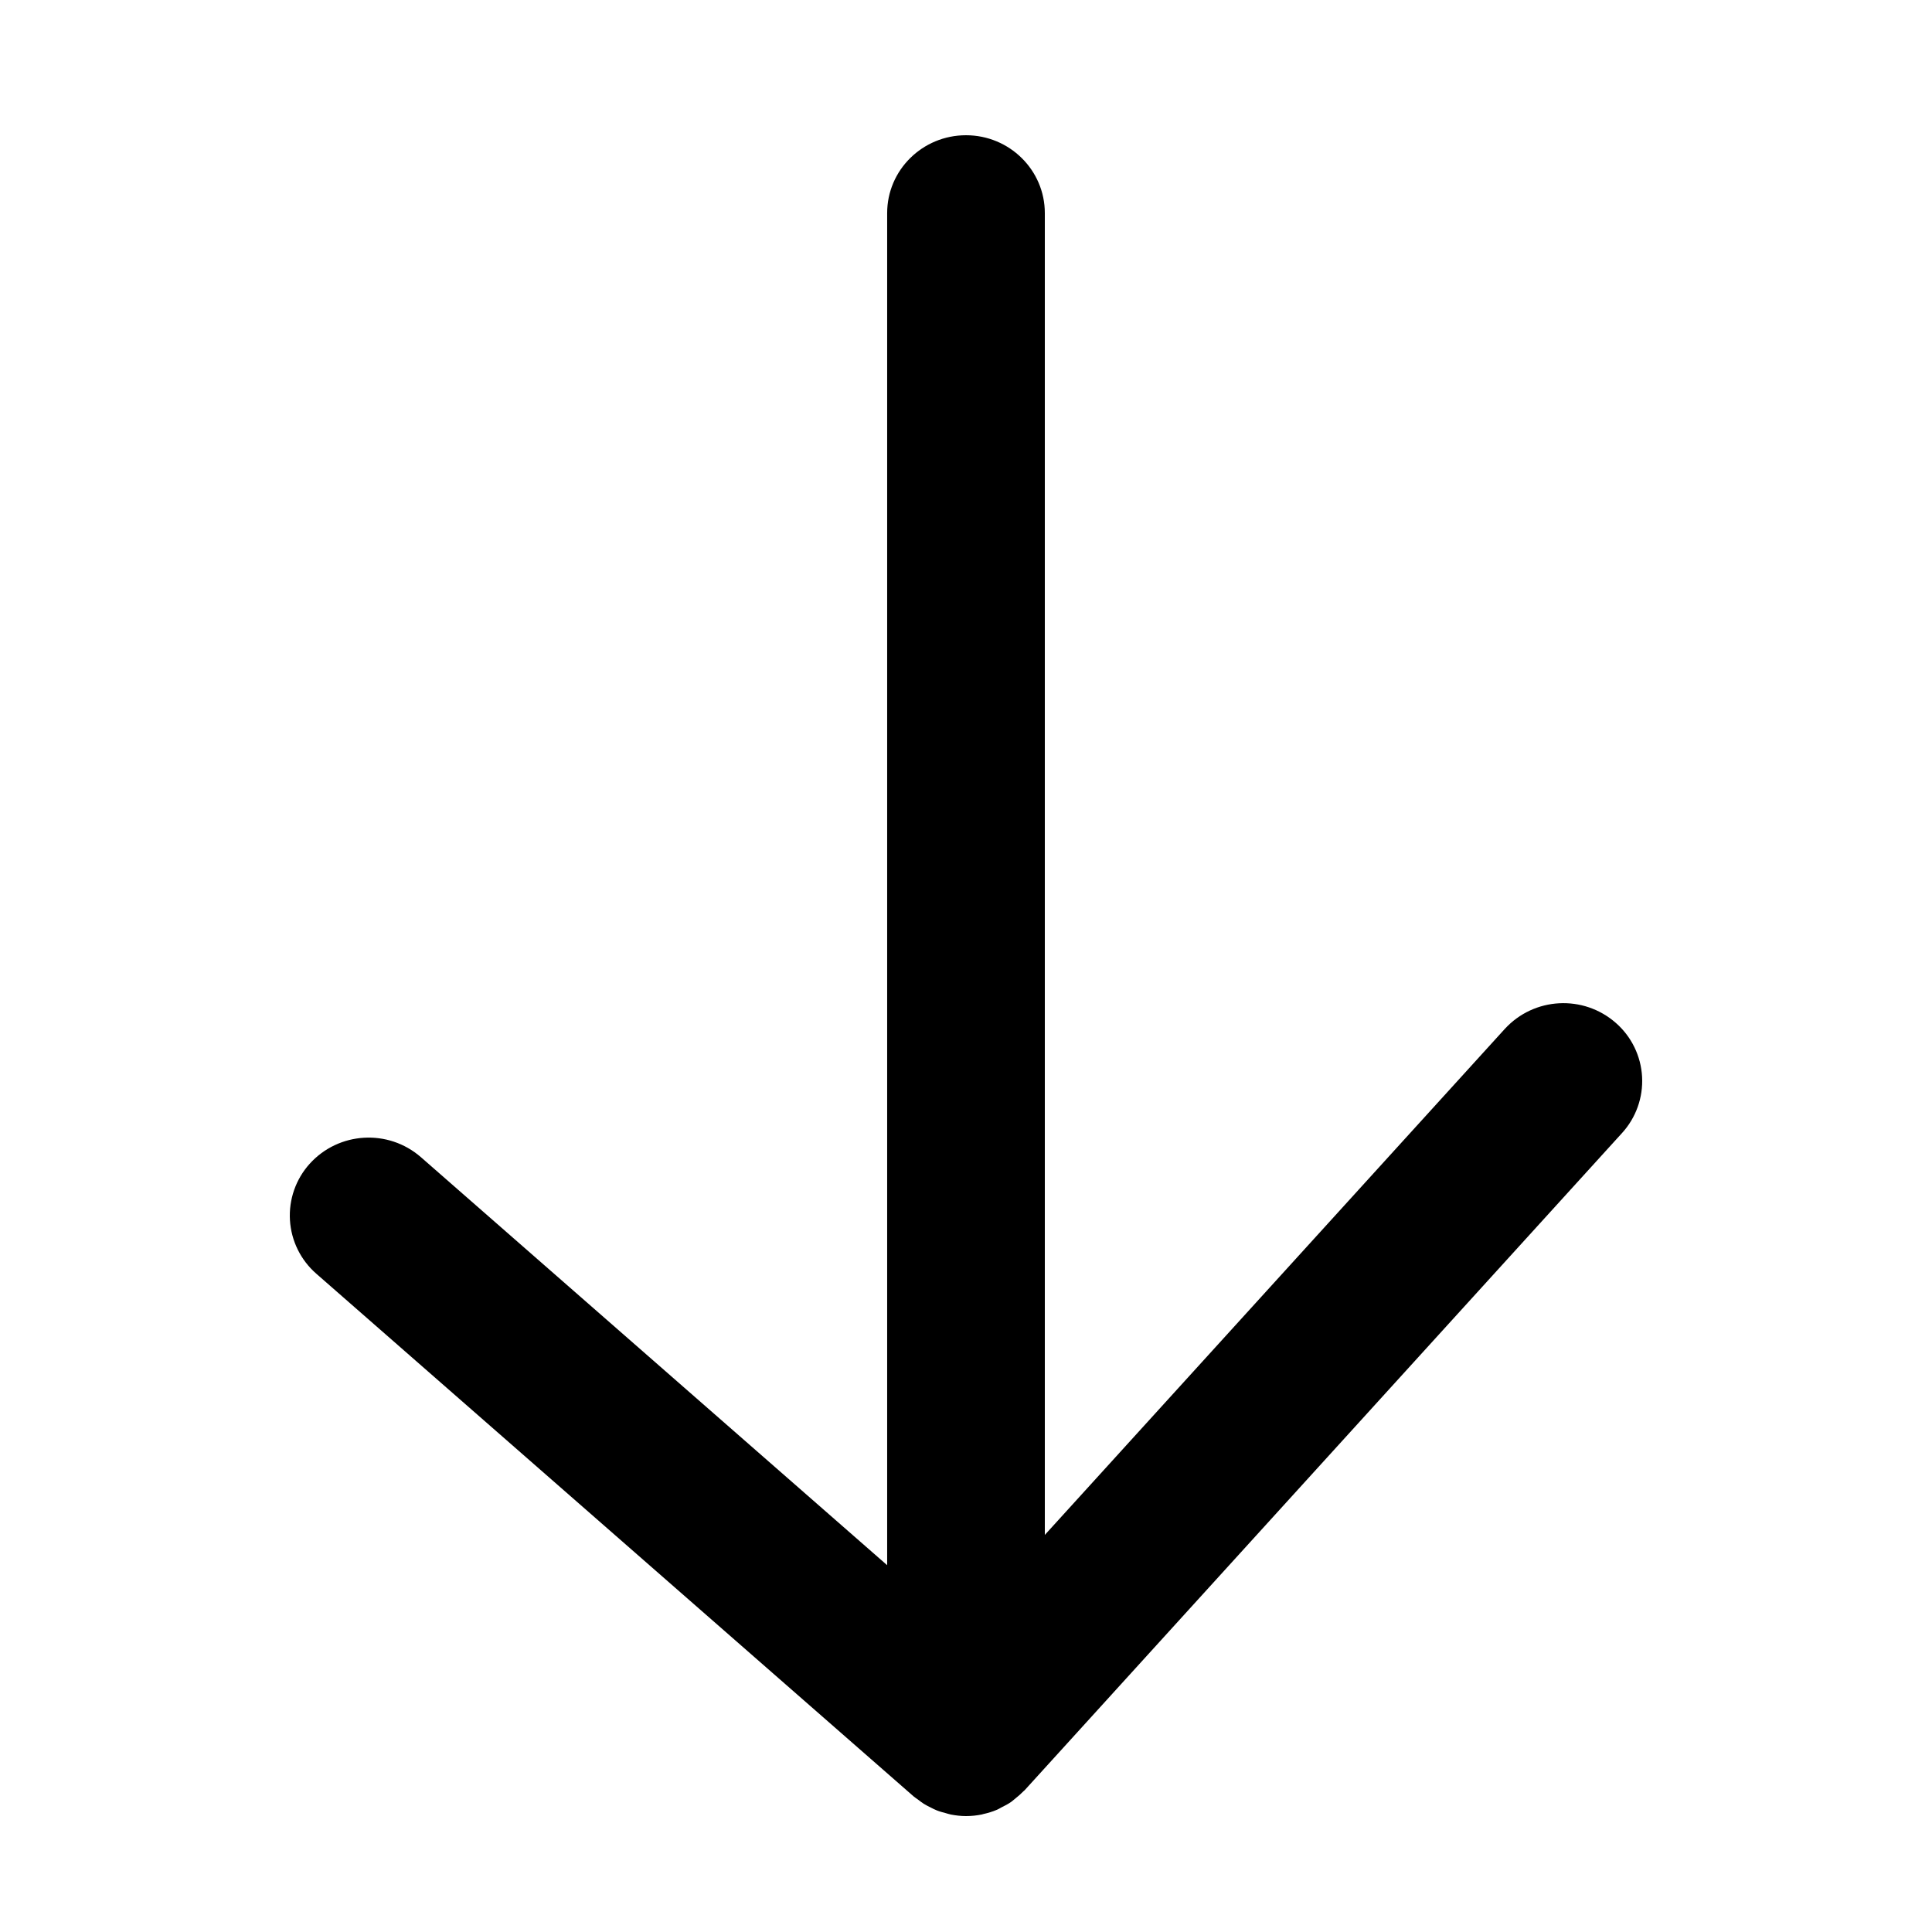
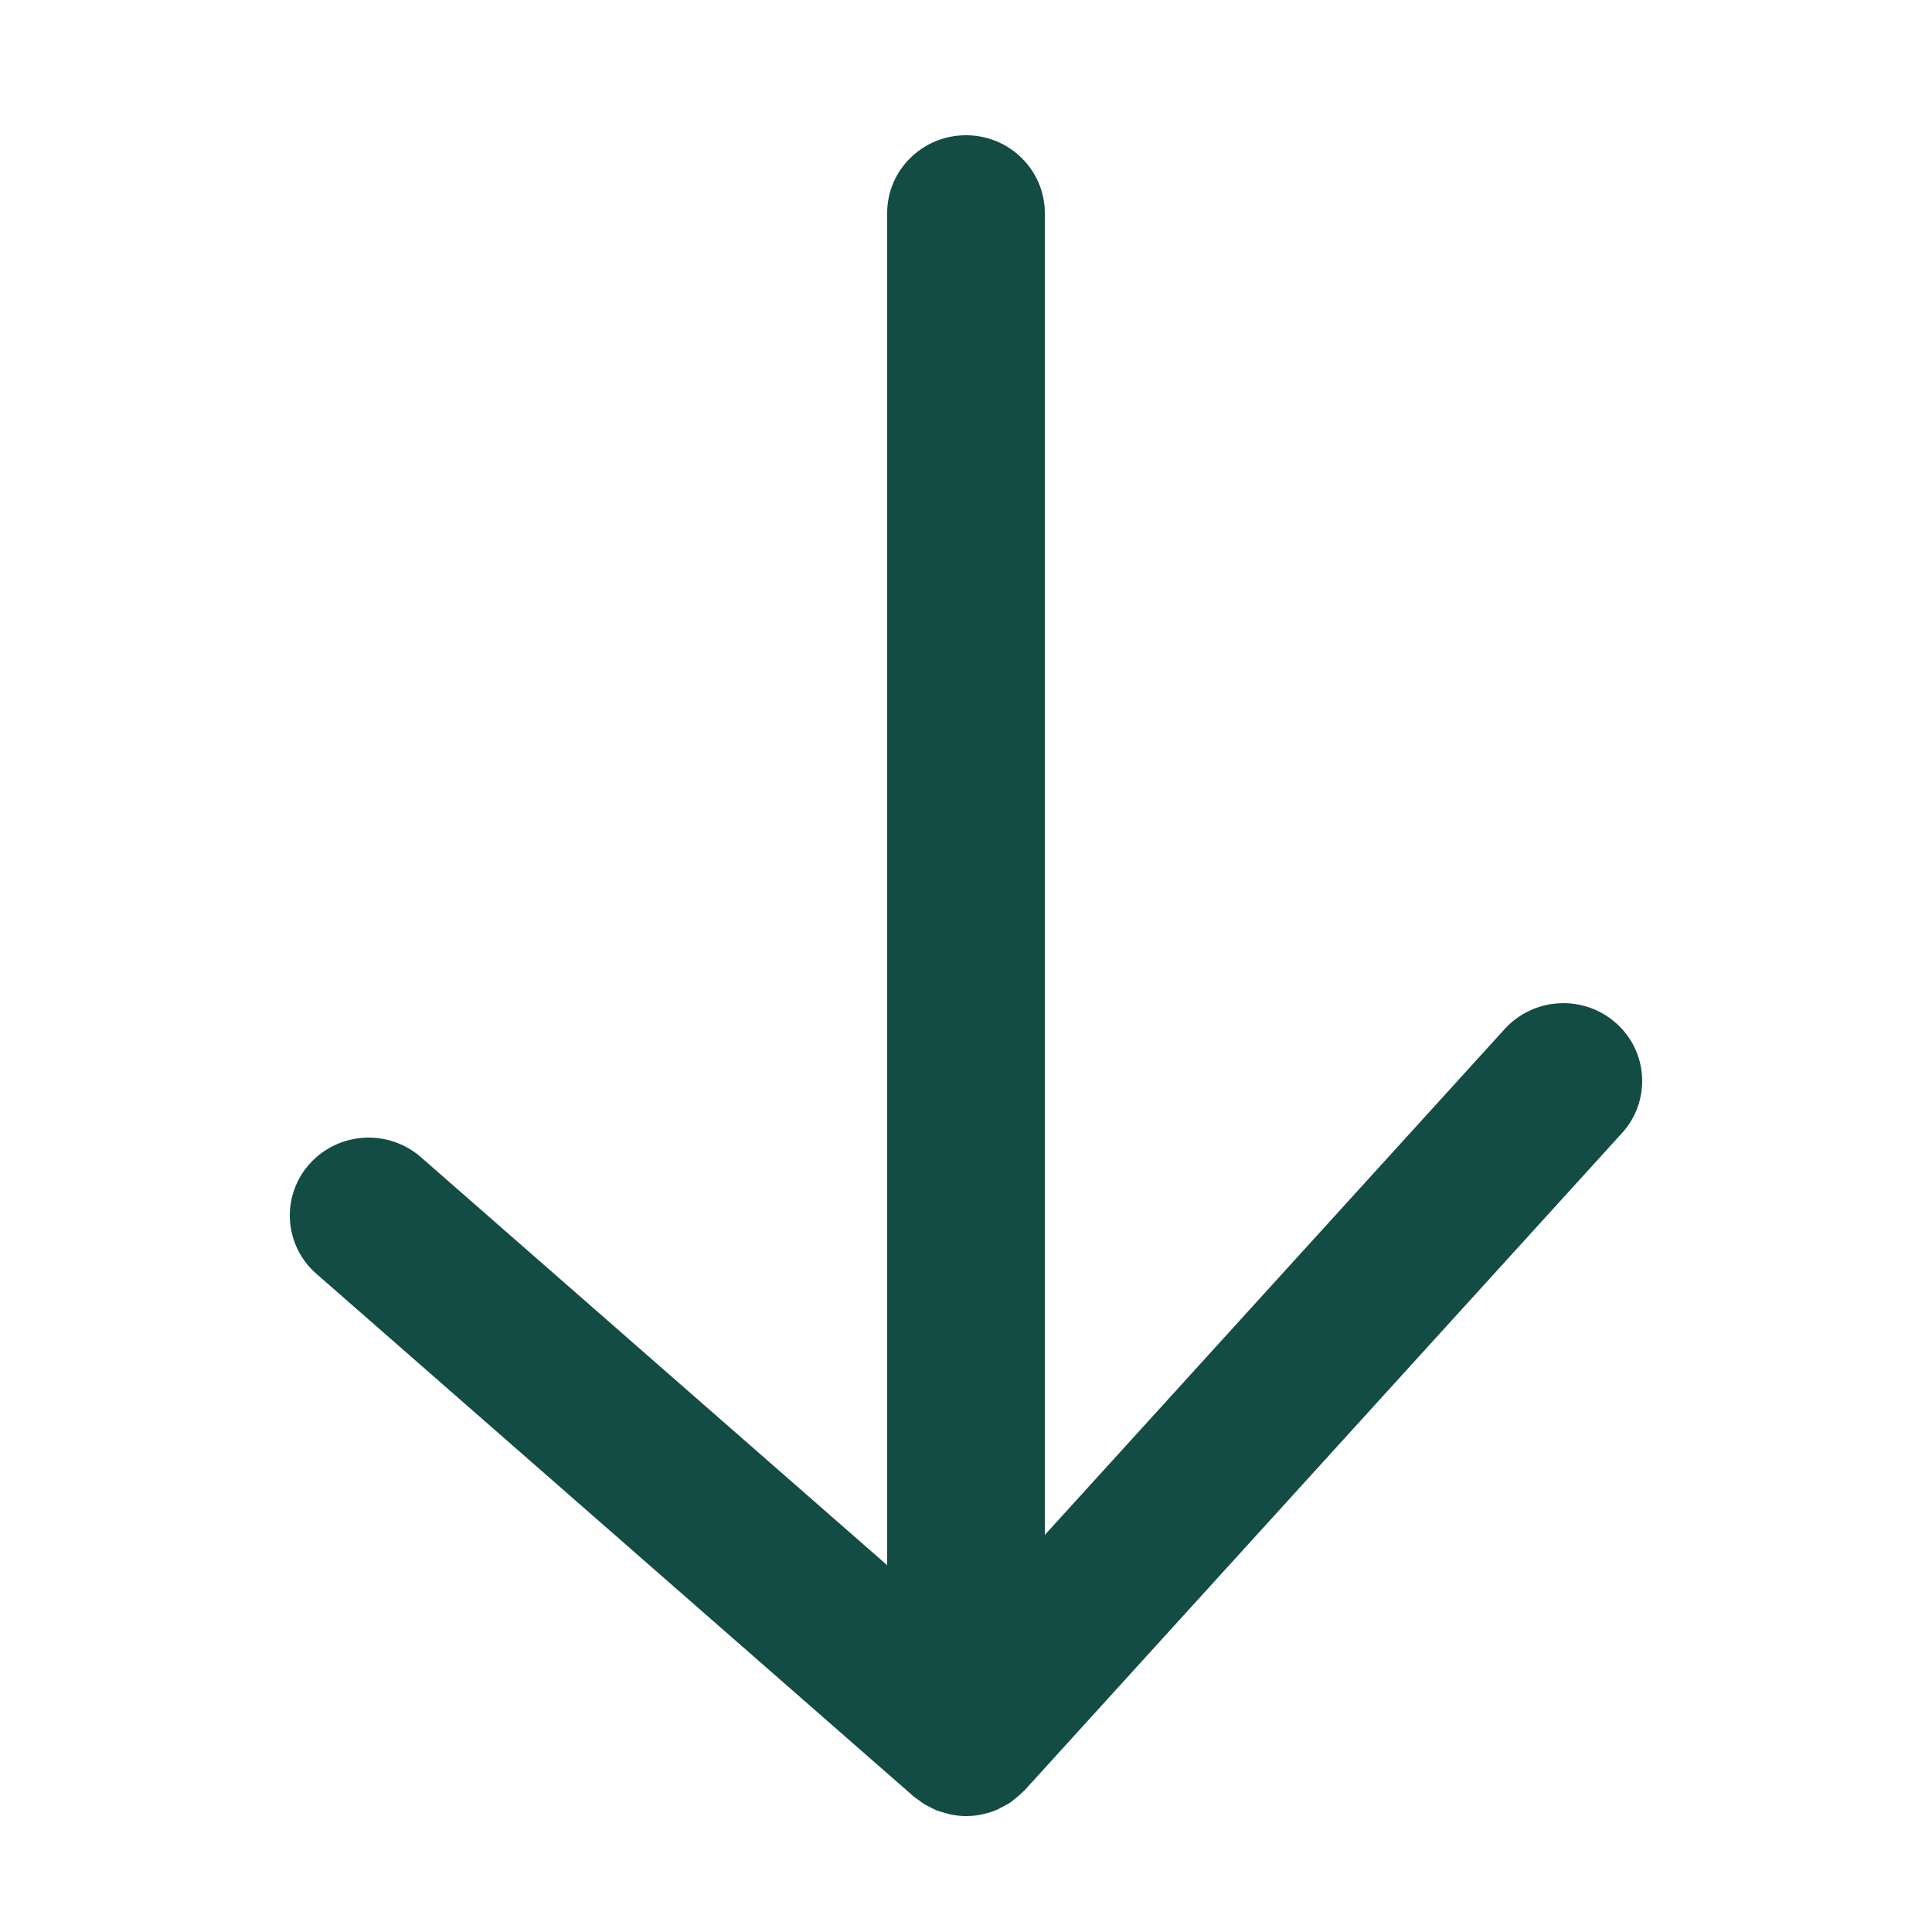
<svg xmlns="http://www.w3.org/2000/svg" width="100" height="100">
-   <path d="M77.883 53.262 54.08 79.447V11.03C54.08 8.806 52.253 7 50 7c-2.255 0-4.081 1.806-4.081 4.03v69.984L21.787 59.896a4.117 4.117 0 0 0-5.761.344 3.997 3.997 0 0 0 .348 5.689l30.92 27.057c.07.06.147.103.219.158.099.077.196.153.303.22.12.076.246.138.373.2.1.05.197.103.303.143.151.06.305.1.46.141.092.024.18.057.273.074.256.048.514.078.773.078h.001c.285 0 .562-.03.83-.085.018-.004.033-.012.049-.016.254-.055.5-.13.734-.23.074-.03.142-.077.214-.114.173-.086.344-.173.502-.282.08-.055.152-.126.23-.186a4.25 4.25 0 0 0 .404-.36c.022-.025.052-.04.073-.065l30.921-34.016a3.996 3.996 0 0 0-.311-5.692 4.116 4.116 0 0 0-5.762.308" fill-rule="evenodd" />
+   <path d="M77.883 53.262 54.08 79.447V11.03C54.08 8.806 52.253 7 50 7c-2.255 0-4.081 1.806-4.081 4.03v69.984L21.787 59.896a4.117 4.117 0 0 0-5.761.344 3.997 3.997 0 0 0 .348 5.689l30.92 27.057c.07.06.147.103.219.158.099.077.196.153.303.22.12.076.246.138.373.2.1.05.197.103.303.143.151.06.305.1.46.141.092.024.18.057.273.074.256.048.514.078.773.078h.001c.285 0 .562-.03.83-.085.018-.004.033-.012.049-.016.254-.055.5-.13.734-.23.074-.03.142-.077.214-.114.173-.086.344-.173.502-.282.08-.055.152-.126.23-.186a4.25 4.25 0 0 0 .404-.36c.022-.025.052-.04.073-.065l30.921-34.016a3.996 3.996 0 0 0-.311-5.692 4.116 4.116 0 0 0-5.762.308" fill="#134B45" fill-rule="evenodd" />
</svg>
